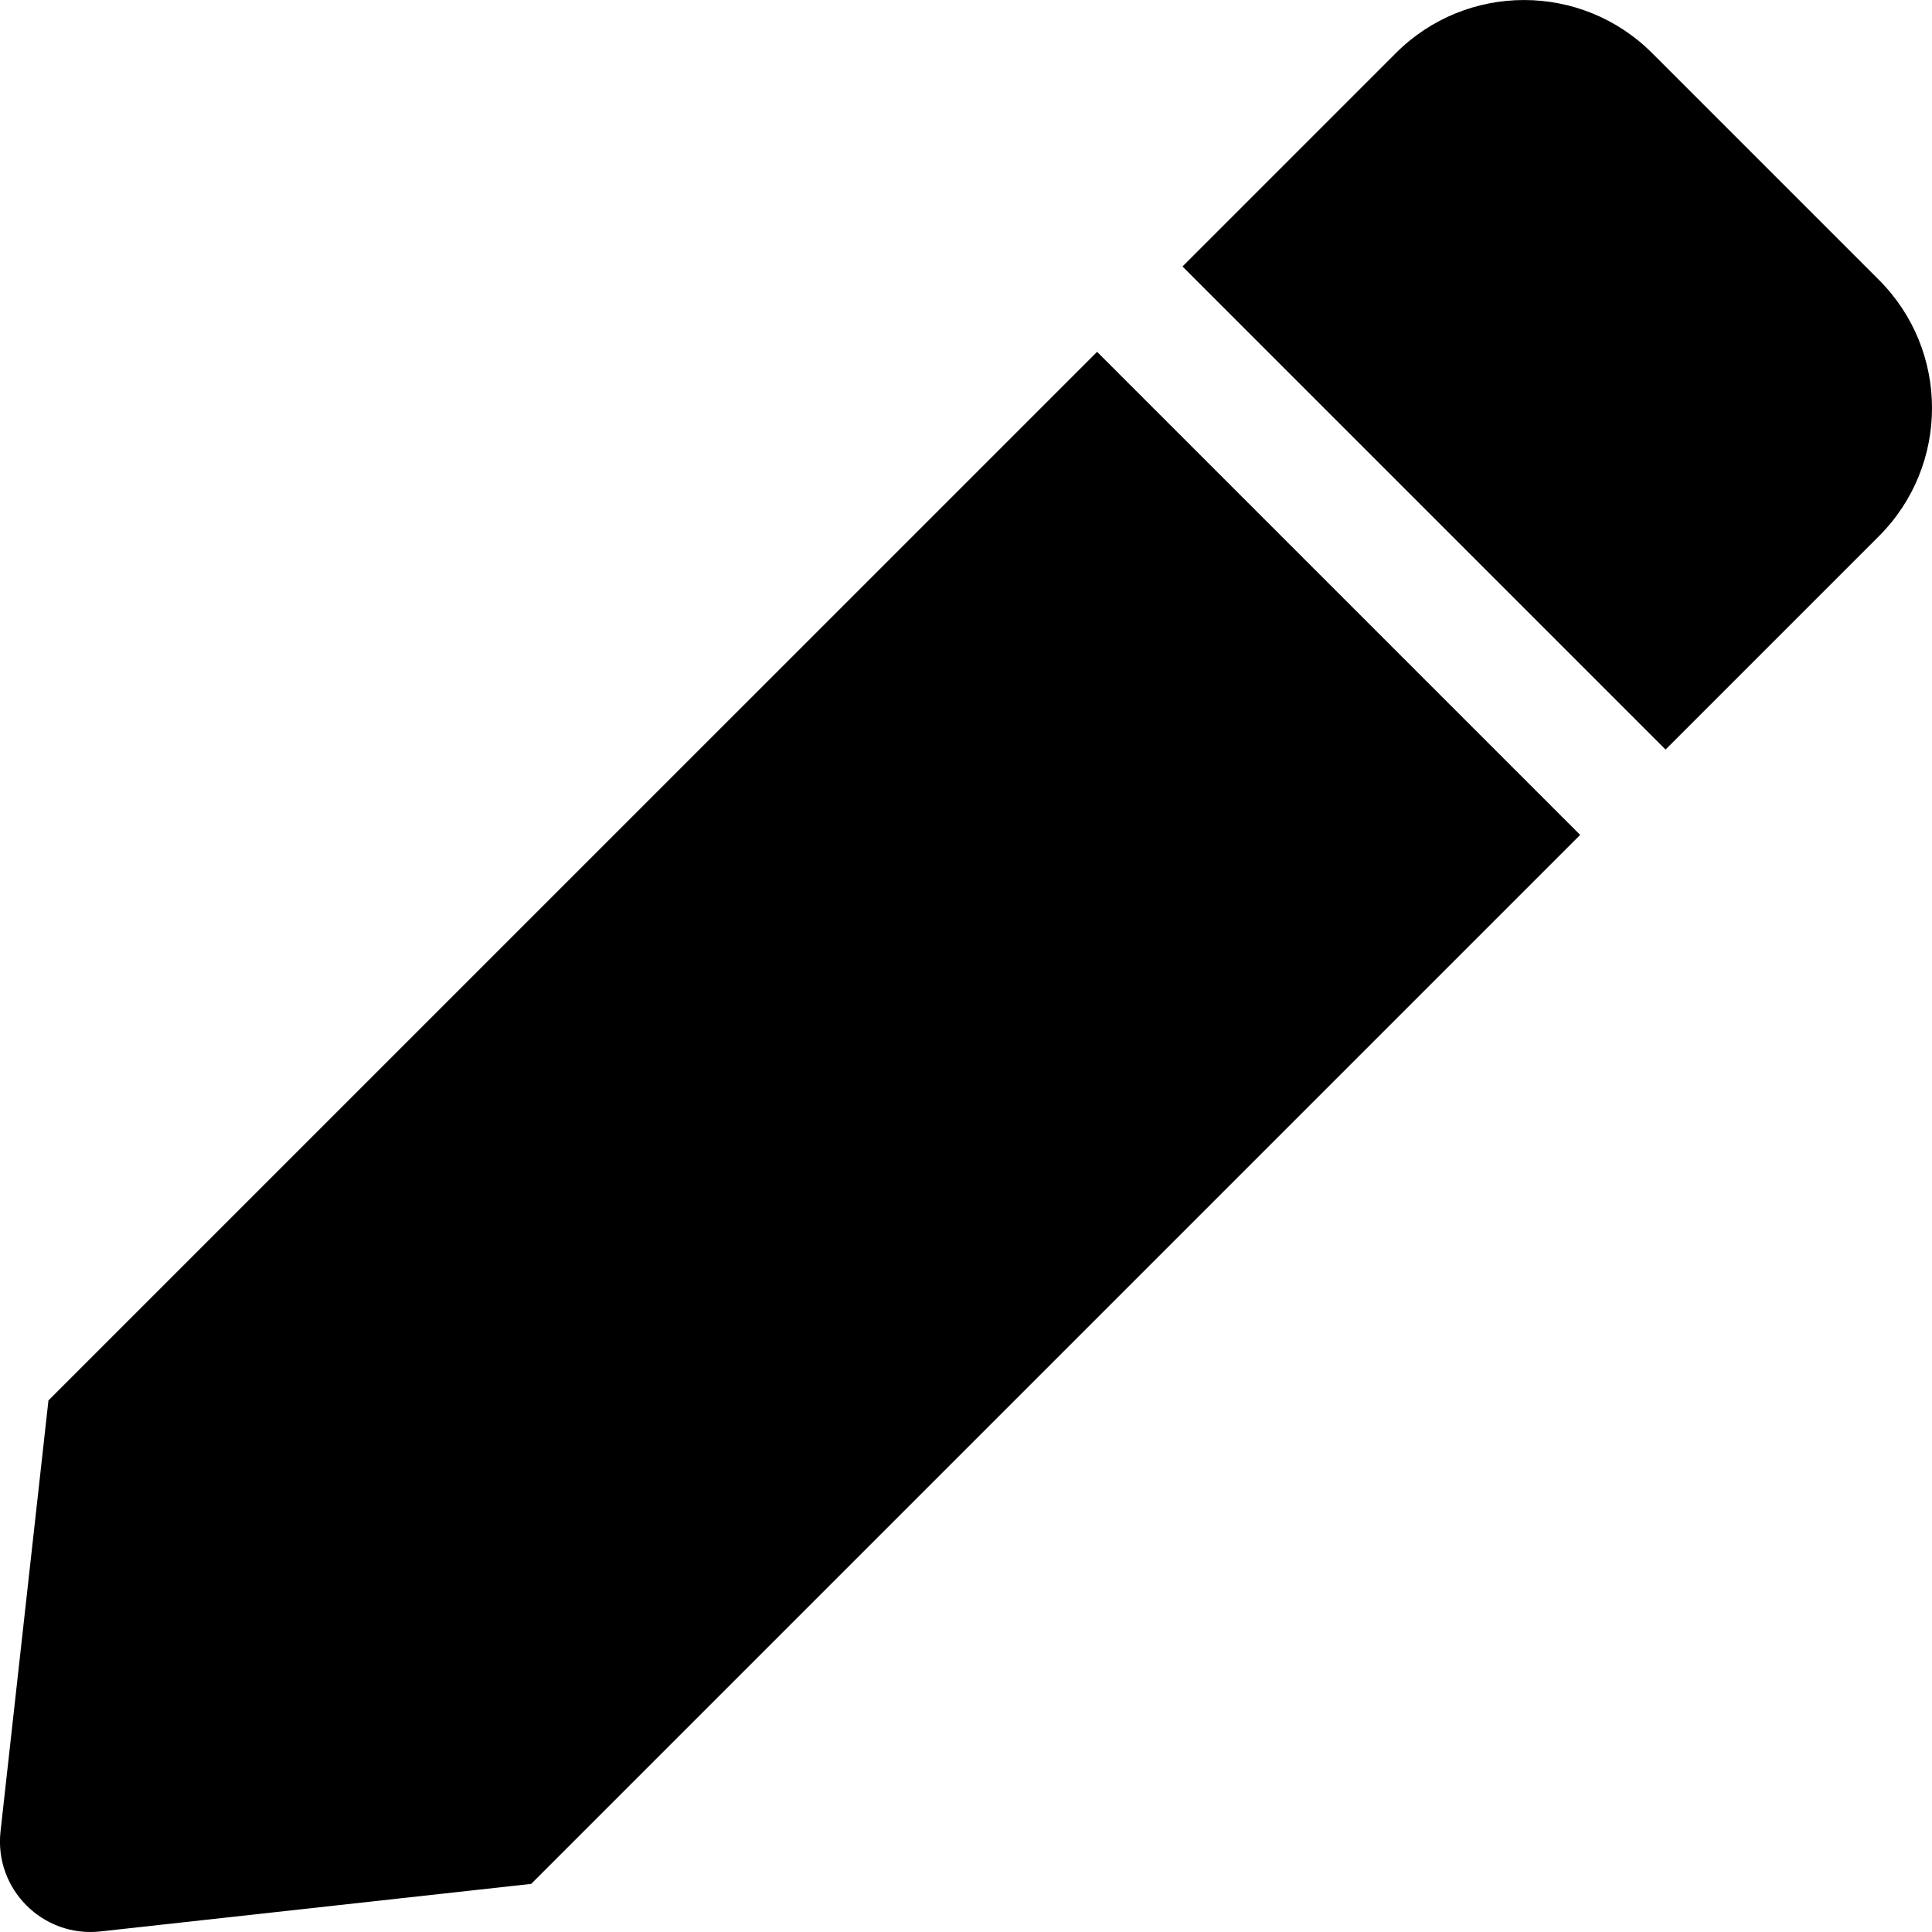
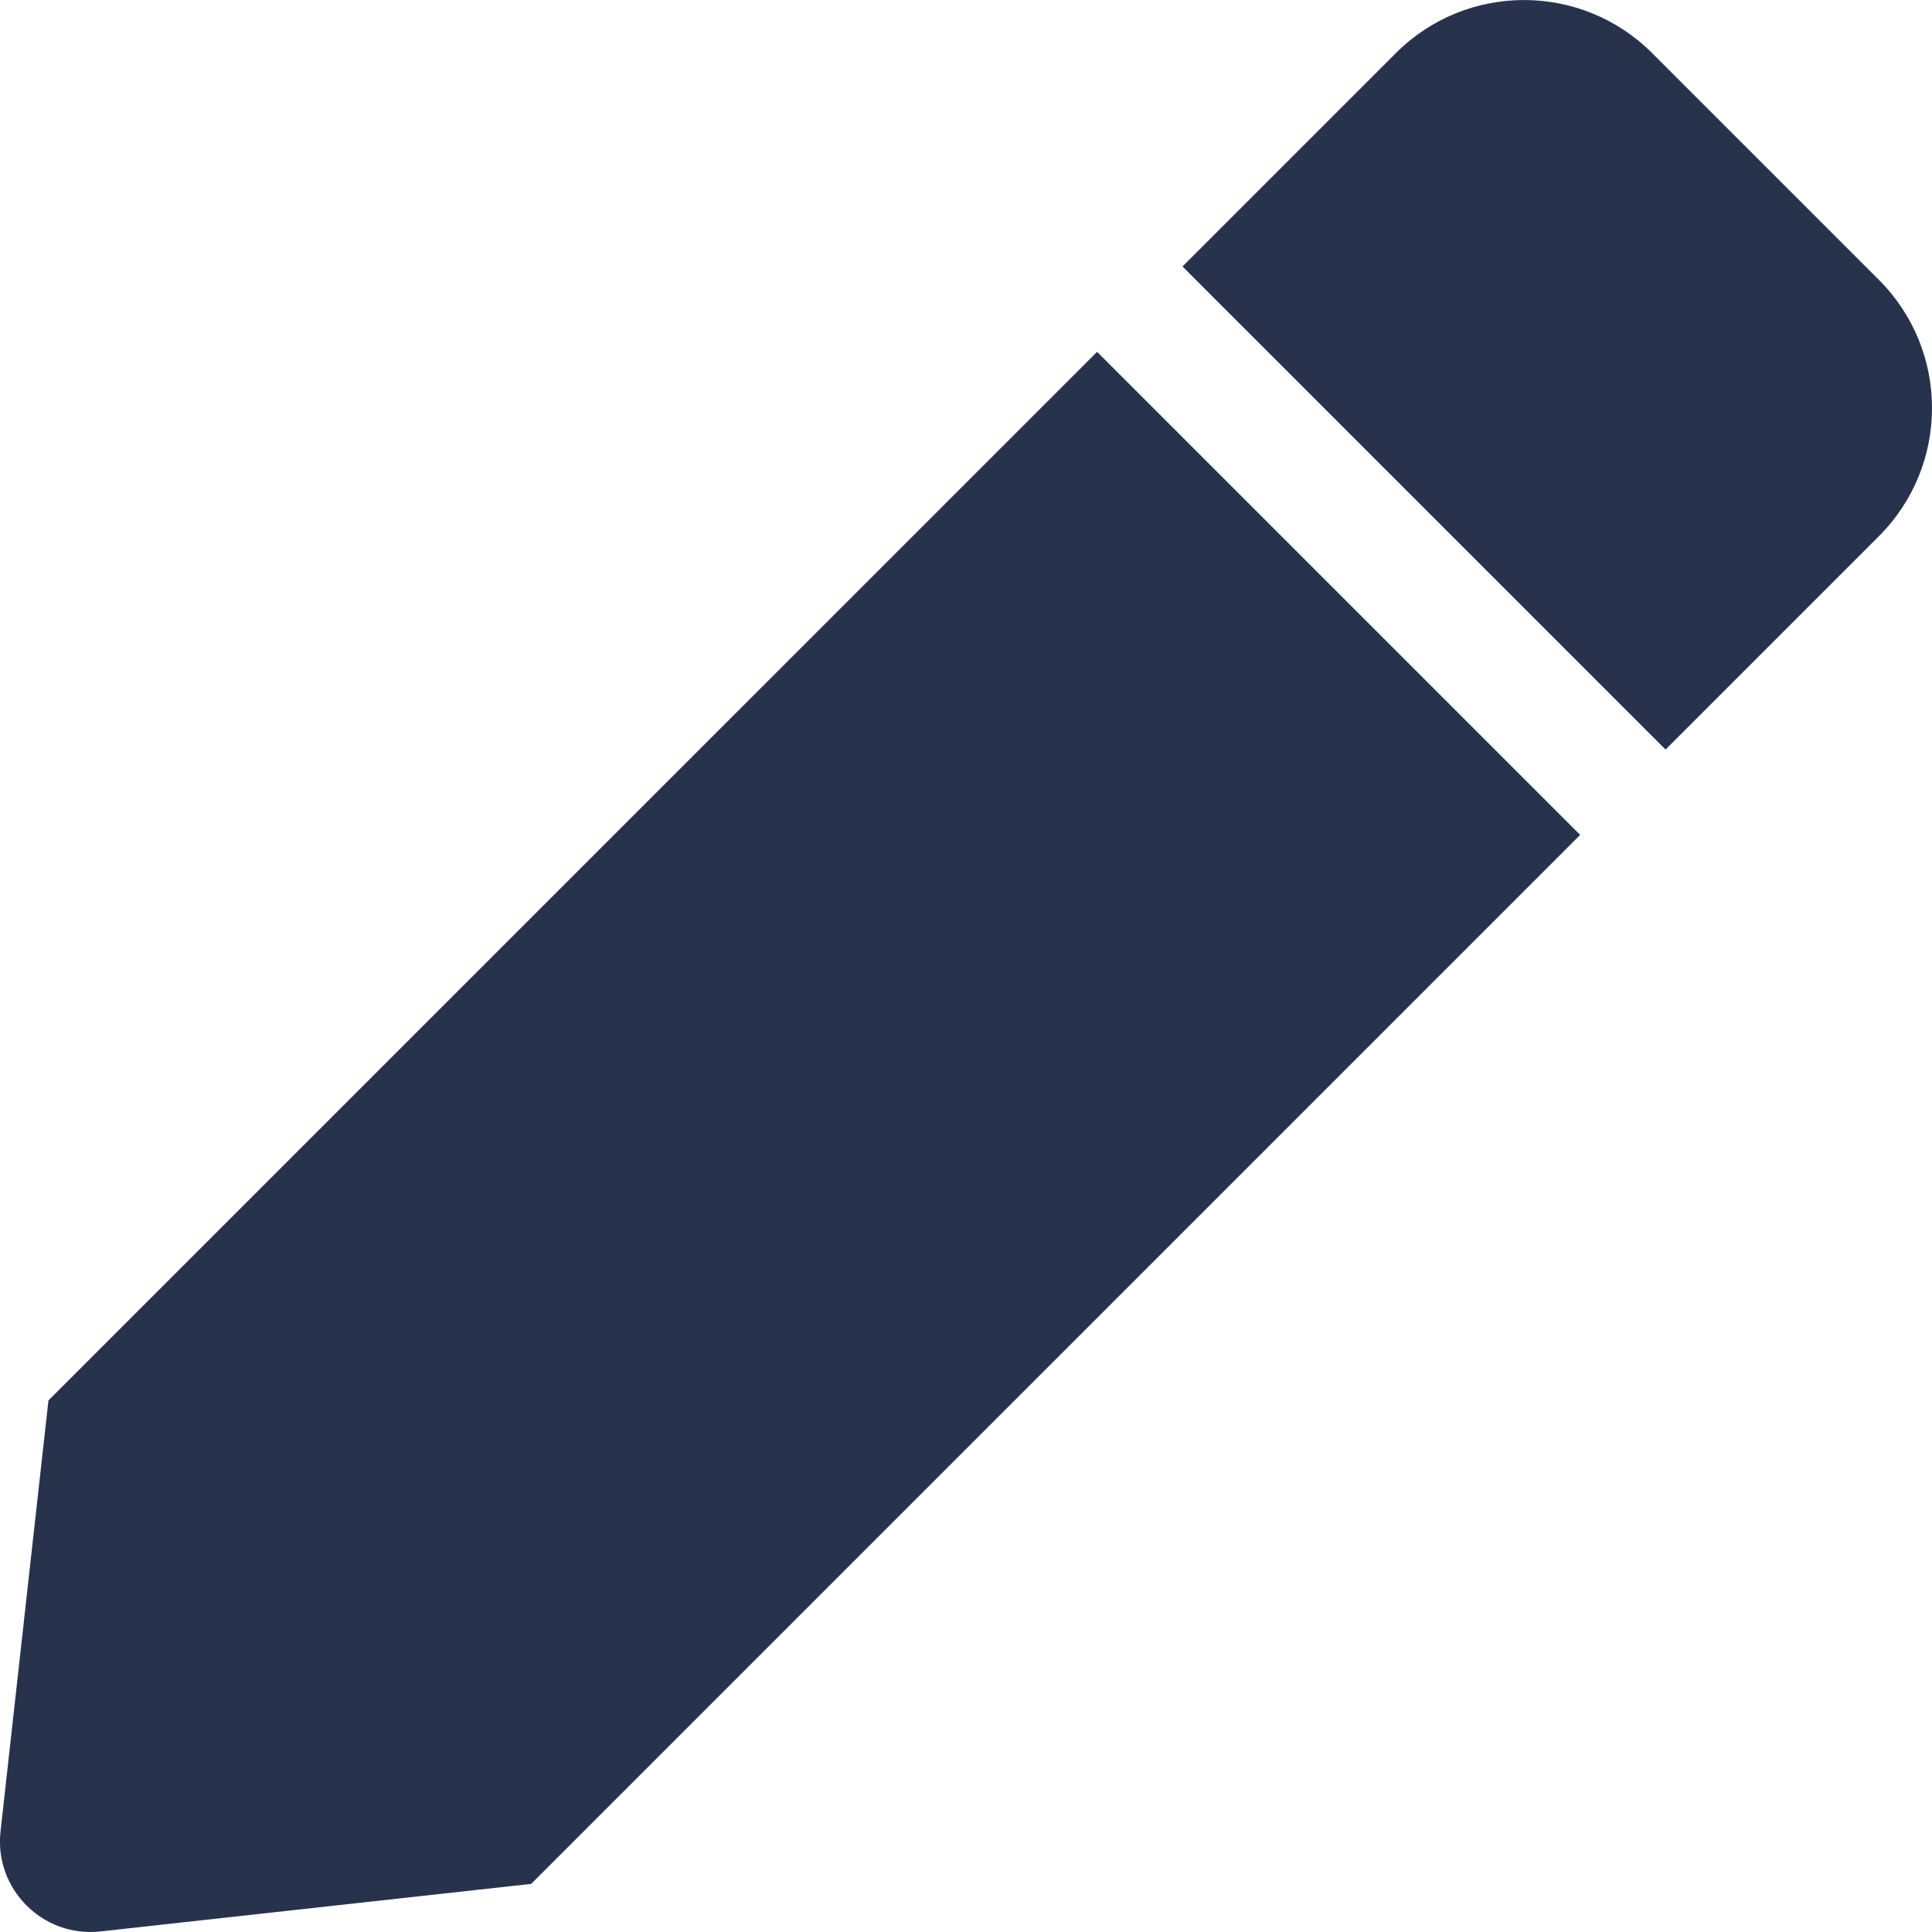
<svg xmlns="http://www.w3.org/2000/svg" aria-hidden="true" focusable="false" data-prefix="fas" data-icon="pen" class="svg-inline--fa fa-pen fa-w-16" role="img" viewBox="0 0 512 512">
-   <path fill="currentColor" d="M290.74 93.24l128.02 128.02-277.99 277.99-114.14 12.6C11.35 513.54-1.56 500.62.14 485.34l12.7-114.22 277.9-277.88zm207.2-19.06l-60.11-60.11c-18.75-18.75-49.16-18.75-67.91 0l-56.55 56.55 128.02 128.02 56.55-56.55c18.75-18.76 18.75-49.16 0-67.91z" />
+   <path fill="#27334d" d="M290.74 93.24l128.02 128.02-277.99 277.99-114.14 12.6C11.35 513.54-1.56 500.62.14 485.34l12.7-114.22 277.9-277.88zm207.2-19.06l-60.11-60.11c-18.75-18.75-49.16-18.75-67.91 0l-56.55 56.55 128.02 128.02 56.55-56.55c18.75-18.76 18.75-49.16 0-67.91z" />
</svg>
